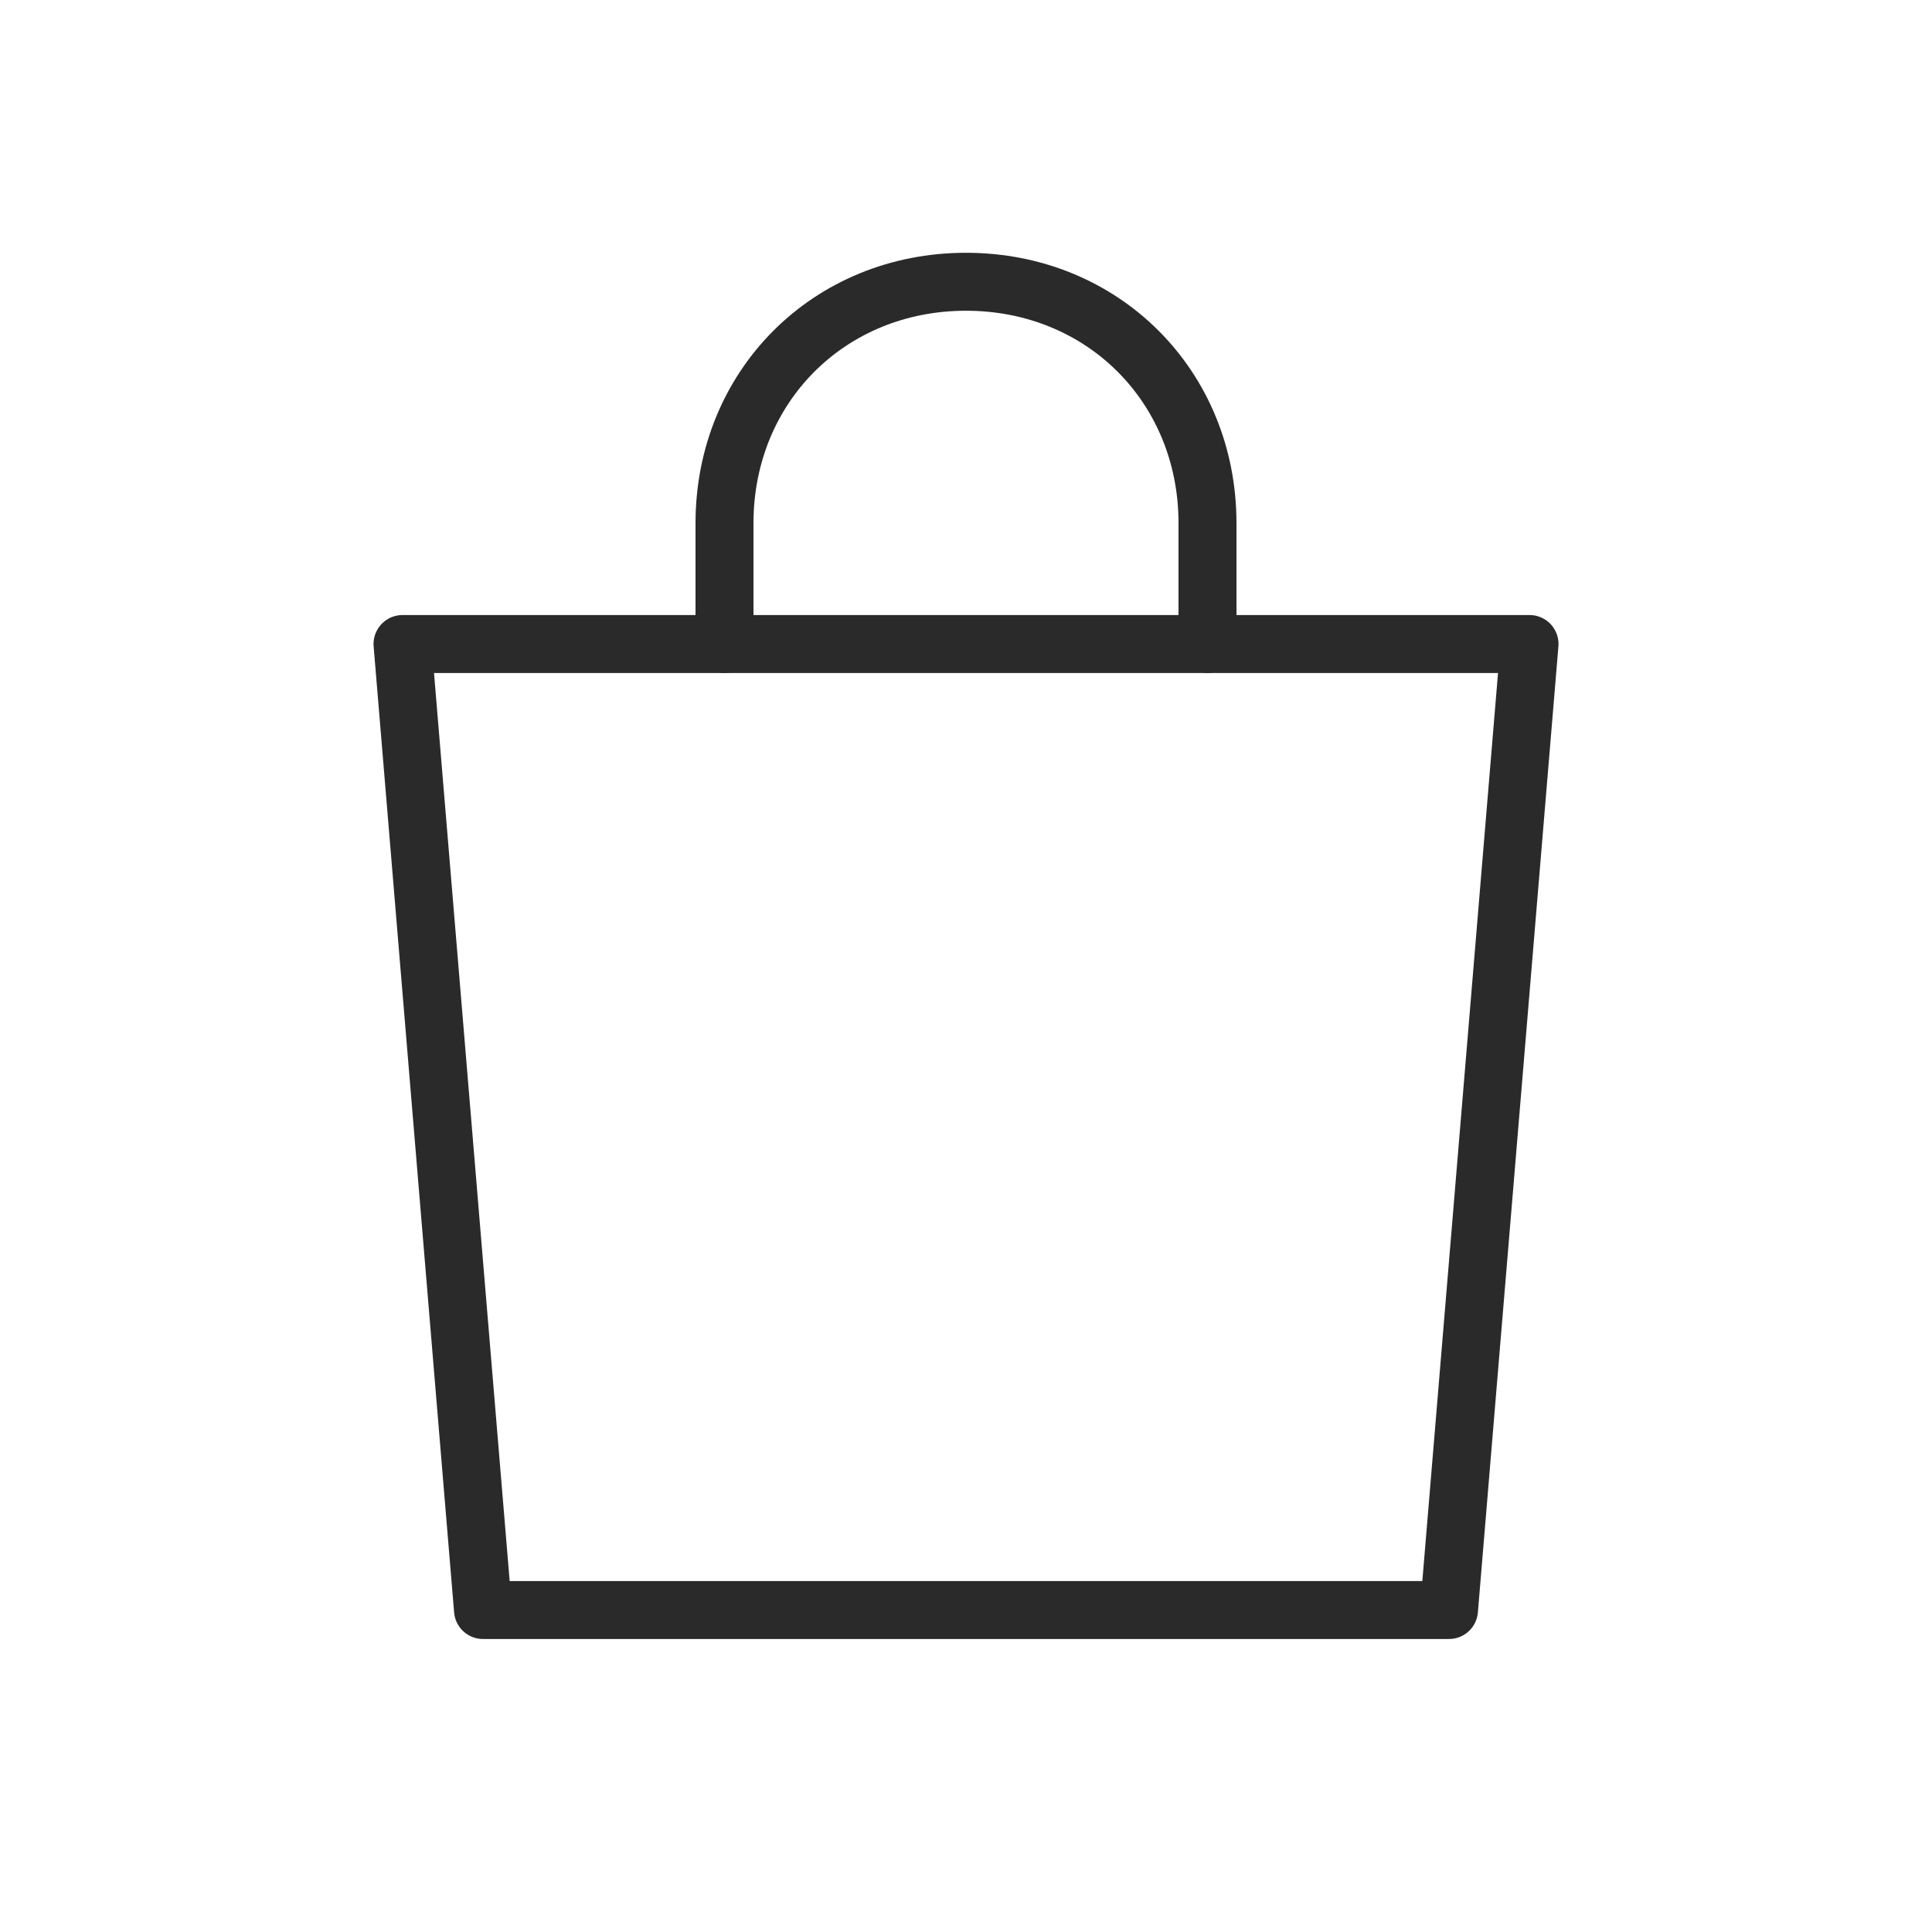
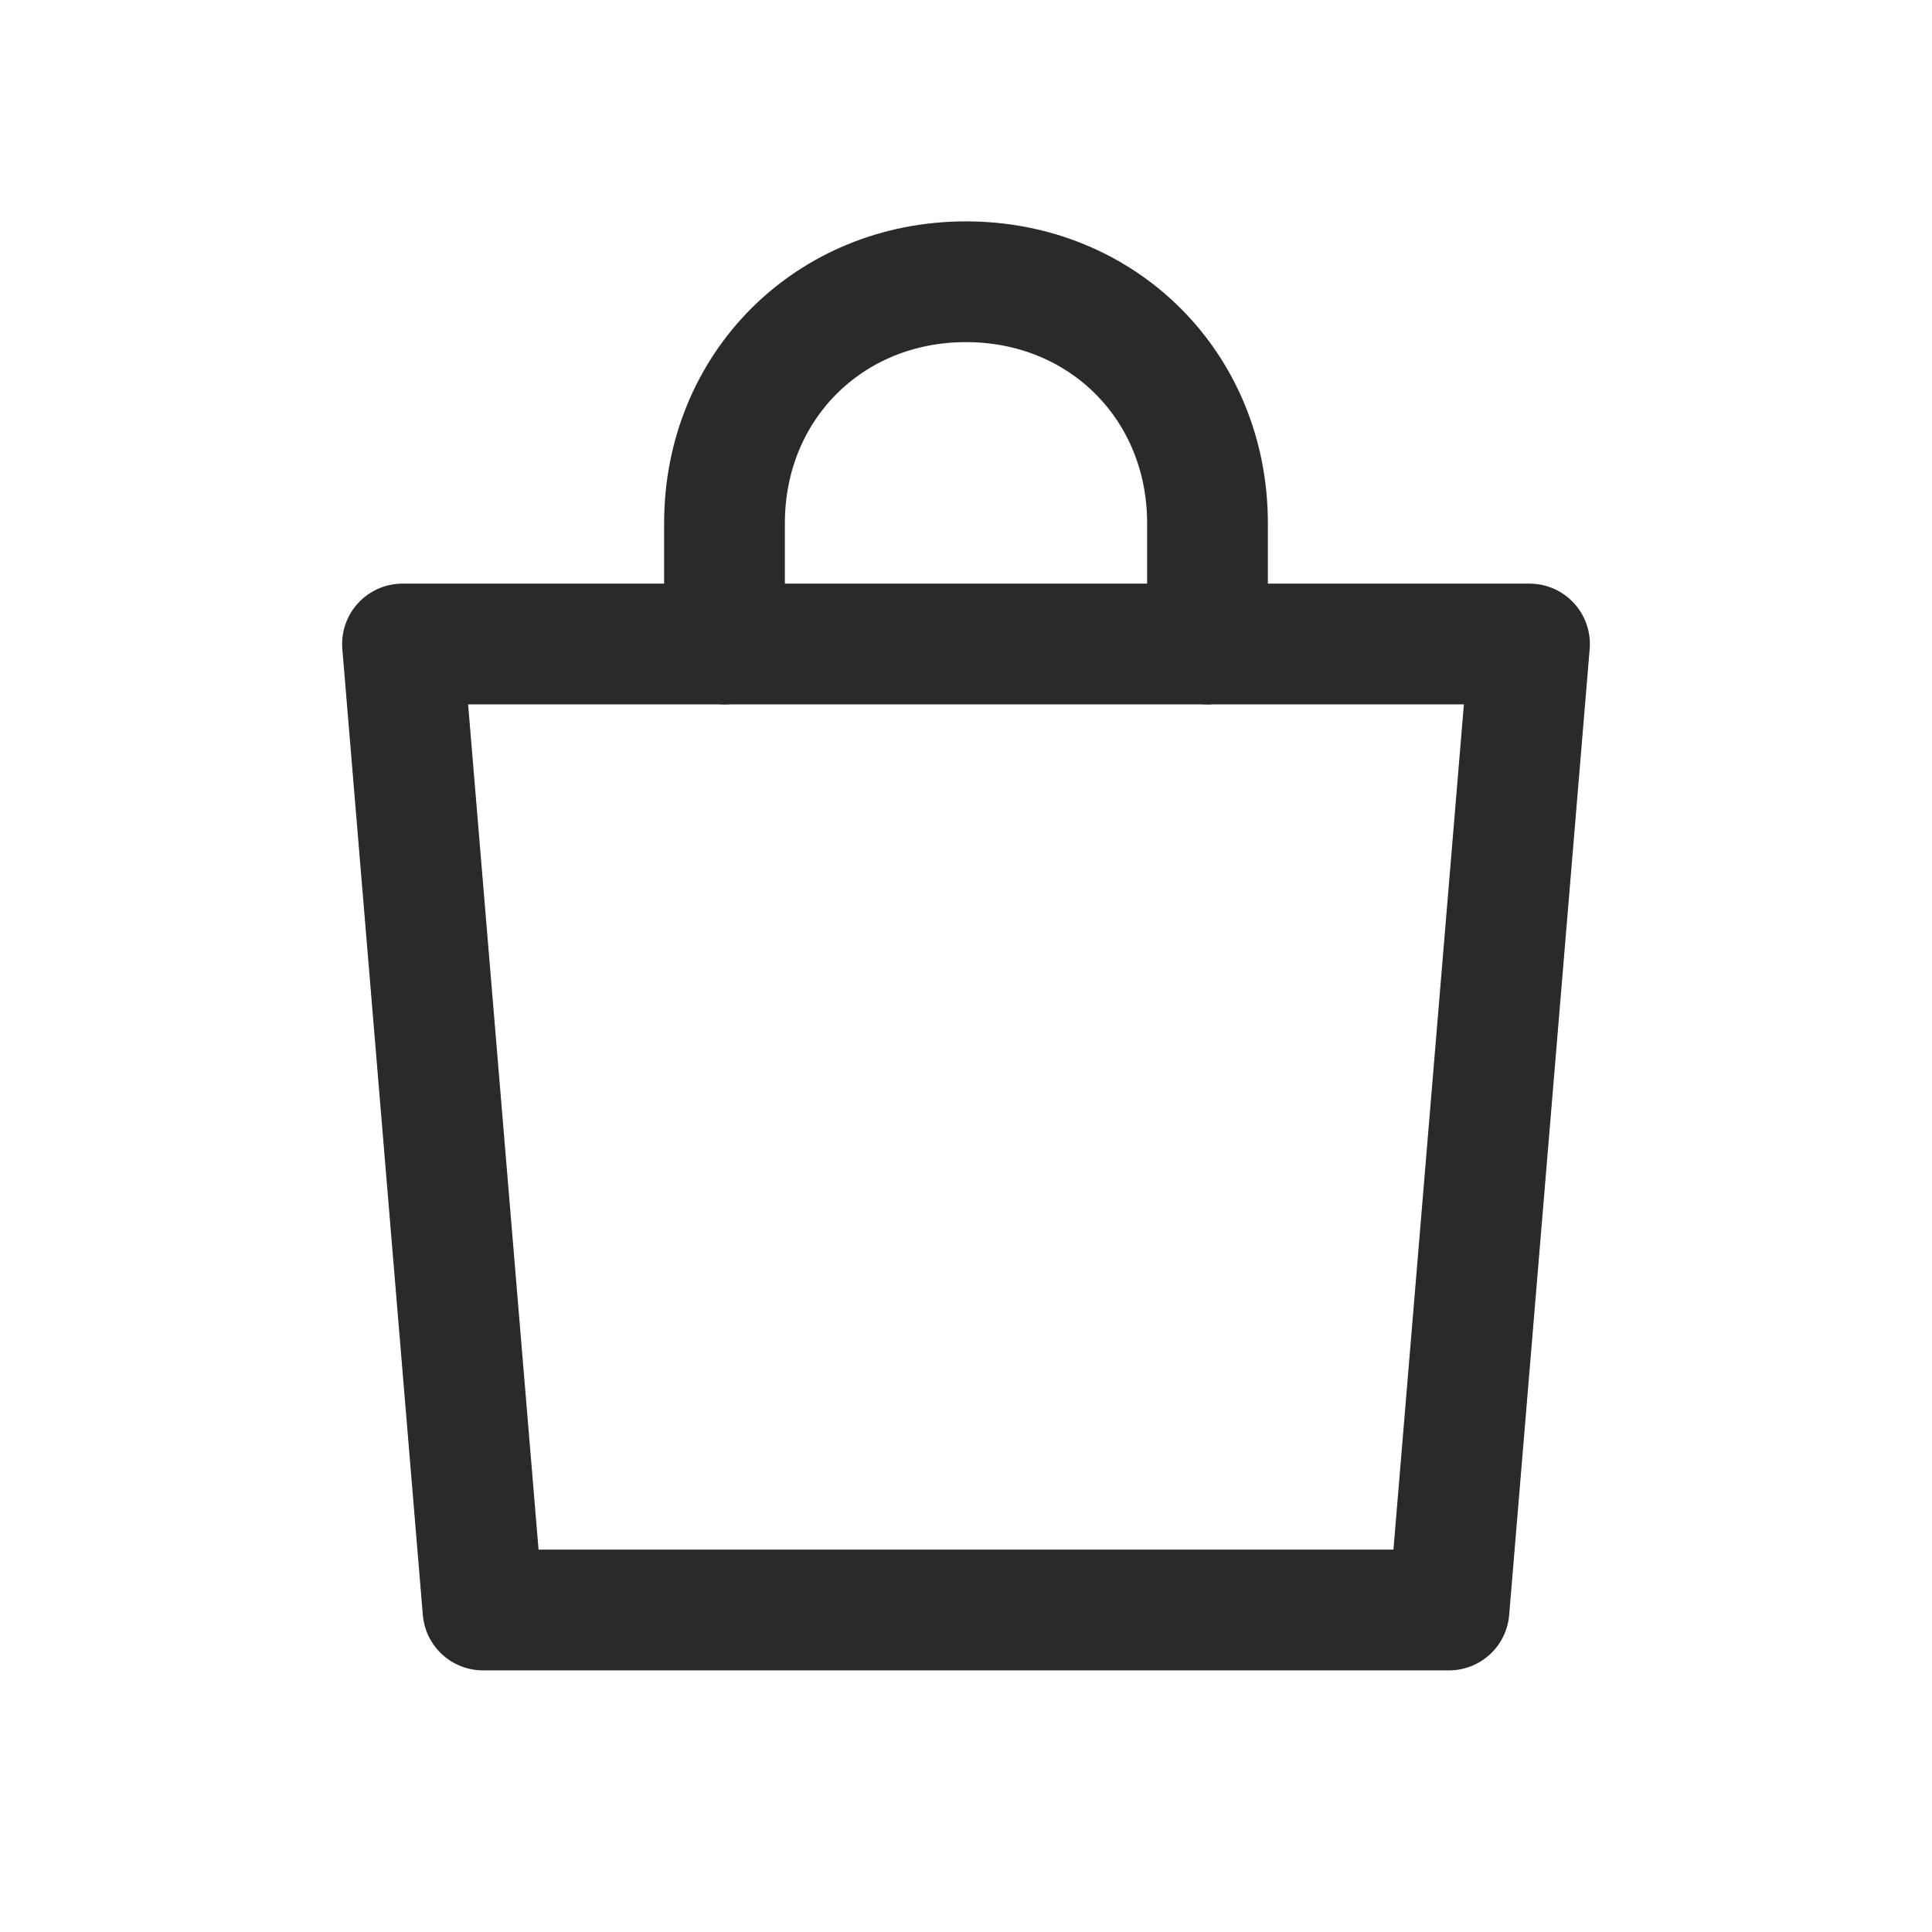
- <svg xmlns="http://www.w3.org/2000/svg" width="50" height="50" viewBox="0 0 50 50" fill="none">
-   <path d="M10.417 16.667H39.584L37.5 41.667H12.5L10.417 16.667Z" stroke="#2A2A2A" stroke-width="1.5" stroke-linejoin="round" />
-   <path d="M18.75 16.667V13.542C18.75 10 21.458 7.292 25 7.292C28.542 7.292 31.25 10 31.25 13.542V16.667" stroke="#2A2A2A" stroke-width="1.5" stroke-linecap="round" />
+ <svg xmlns="http://www.w3.org/2000/svg" width="24" height="24" viewBox="0 0 24 24" fill="none">
+   <path d="M5 8H19L18 20H6L5 8Z" stroke="#2A2A2A" stroke-width="1.5" stroke-linejoin="round" />
+   <path d="M9 8V6.5C9 4.8 10.3 3.5 12 3.5C13.7 3.5 15 4.8 15 6.5V8" stroke="#2A2A2A" stroke-width="1.5" stroke-linecap="round" />
</svg>
